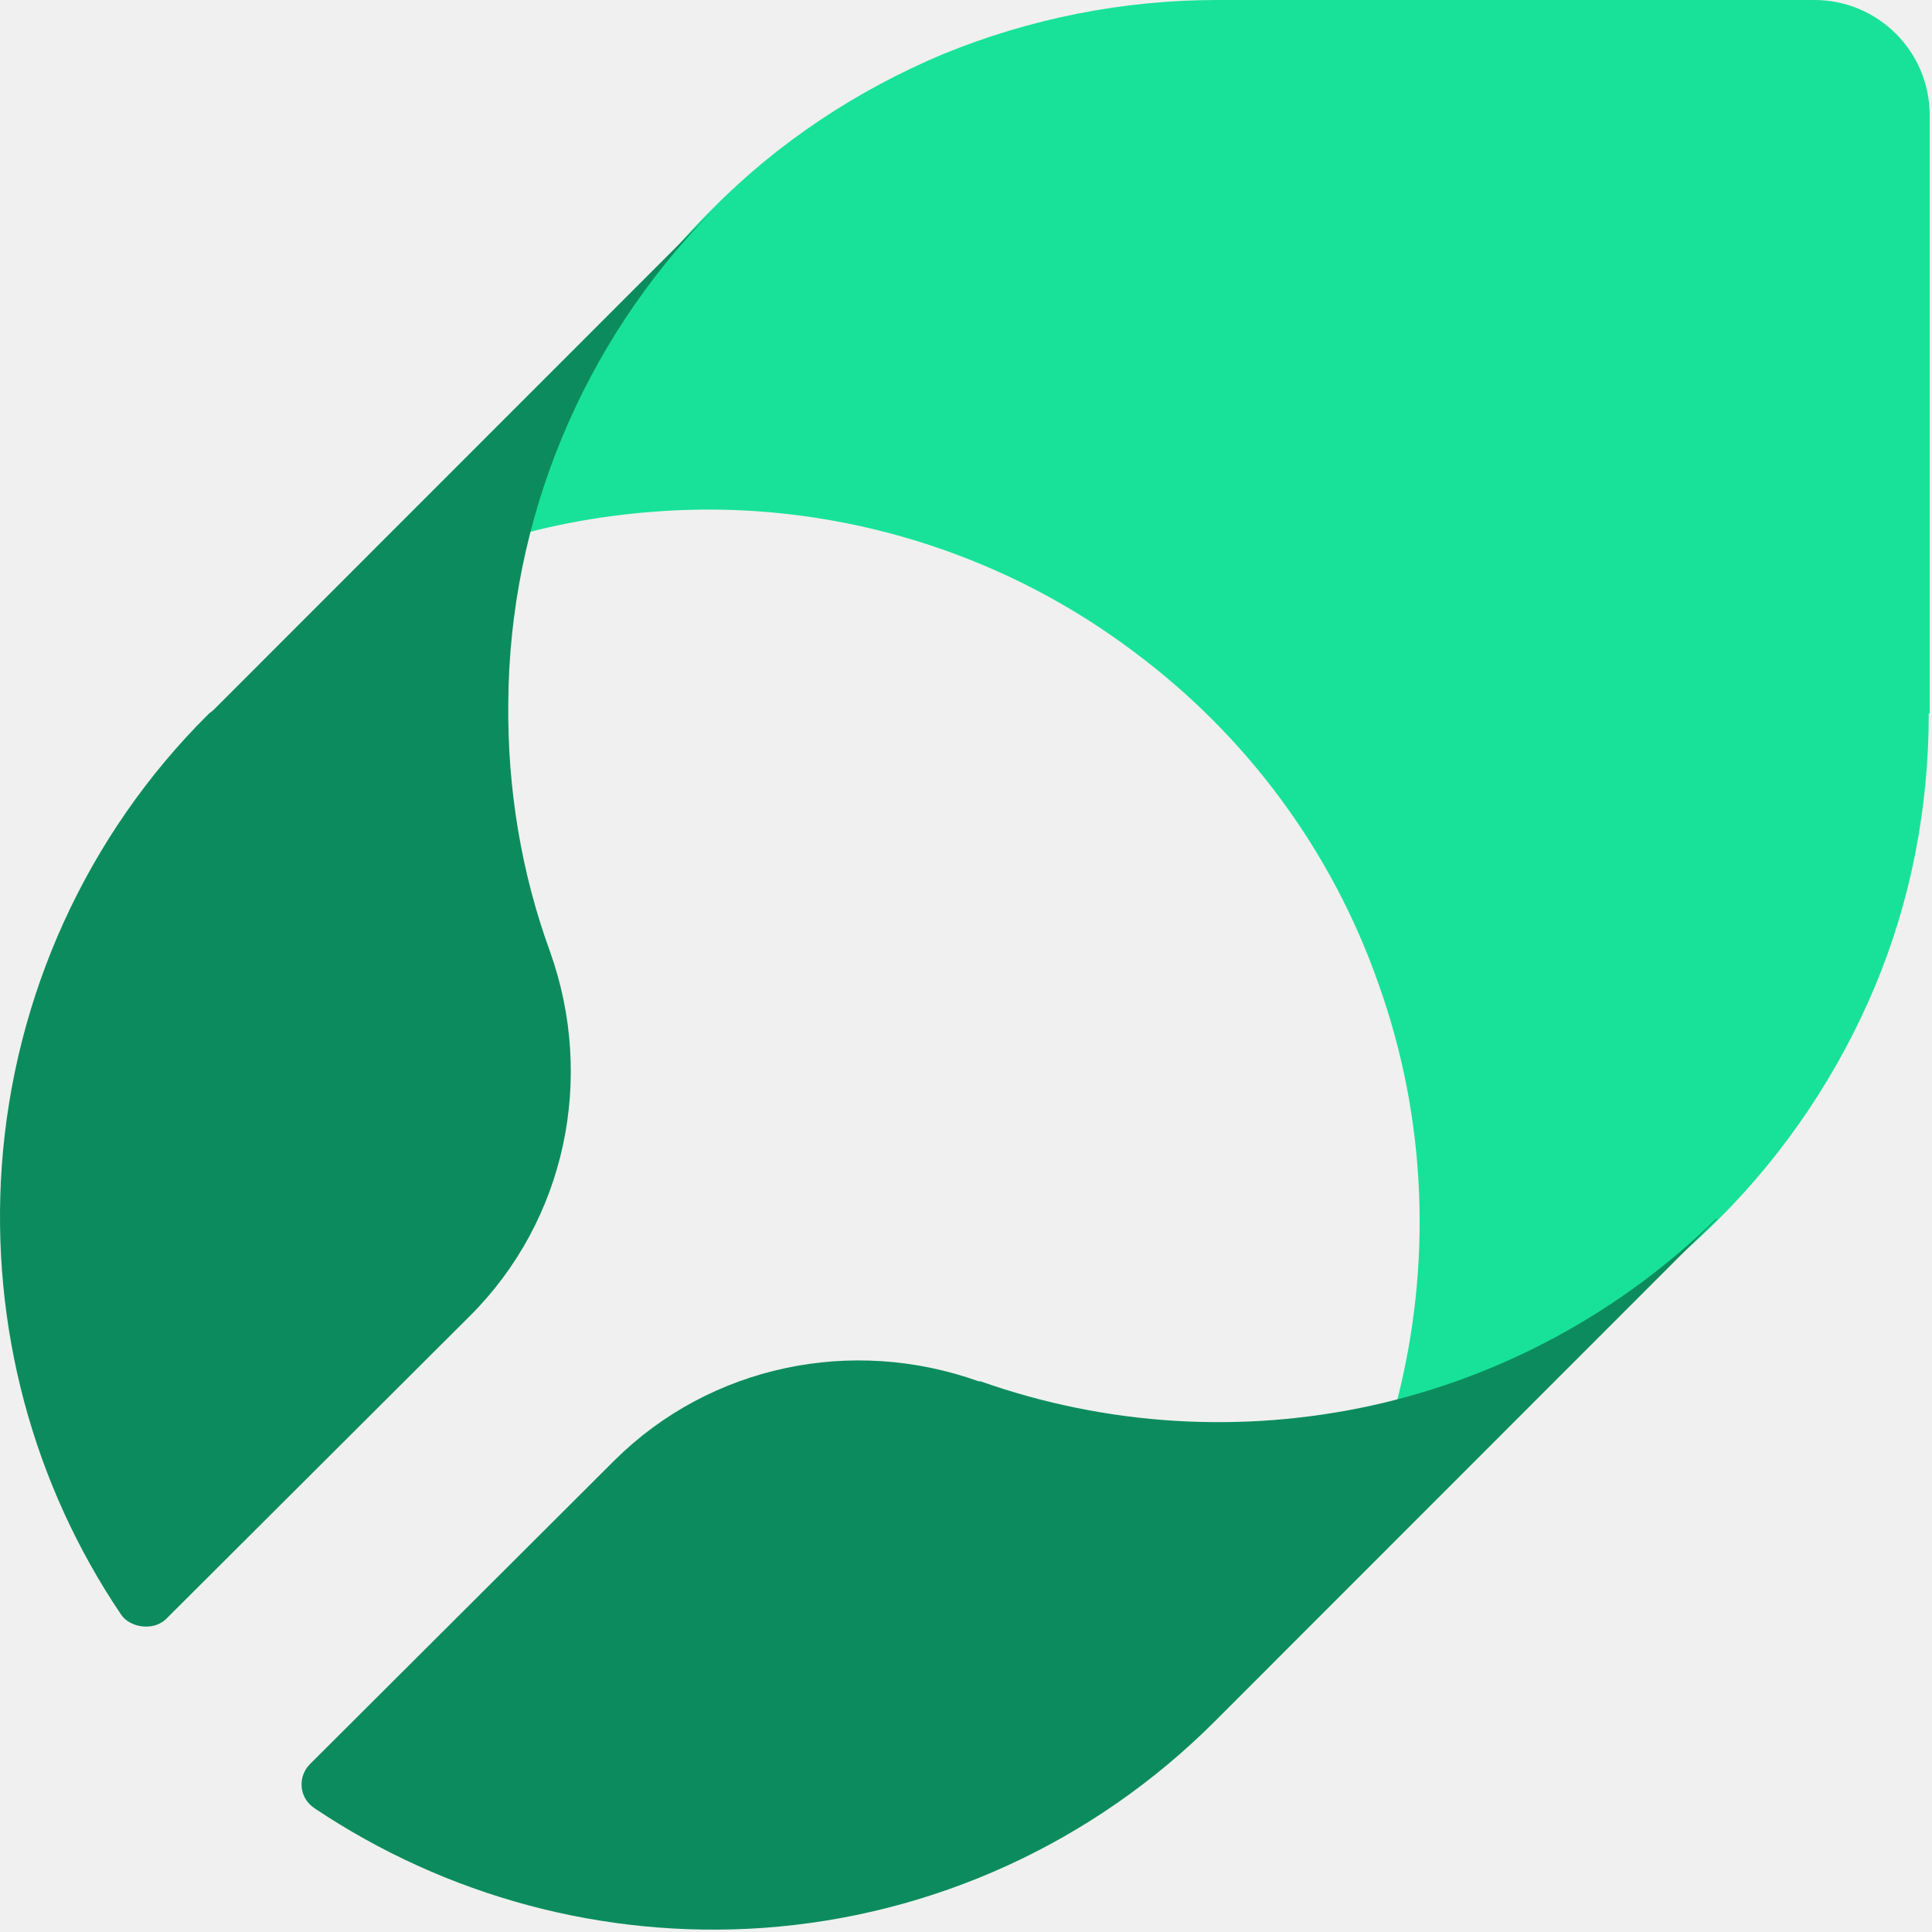
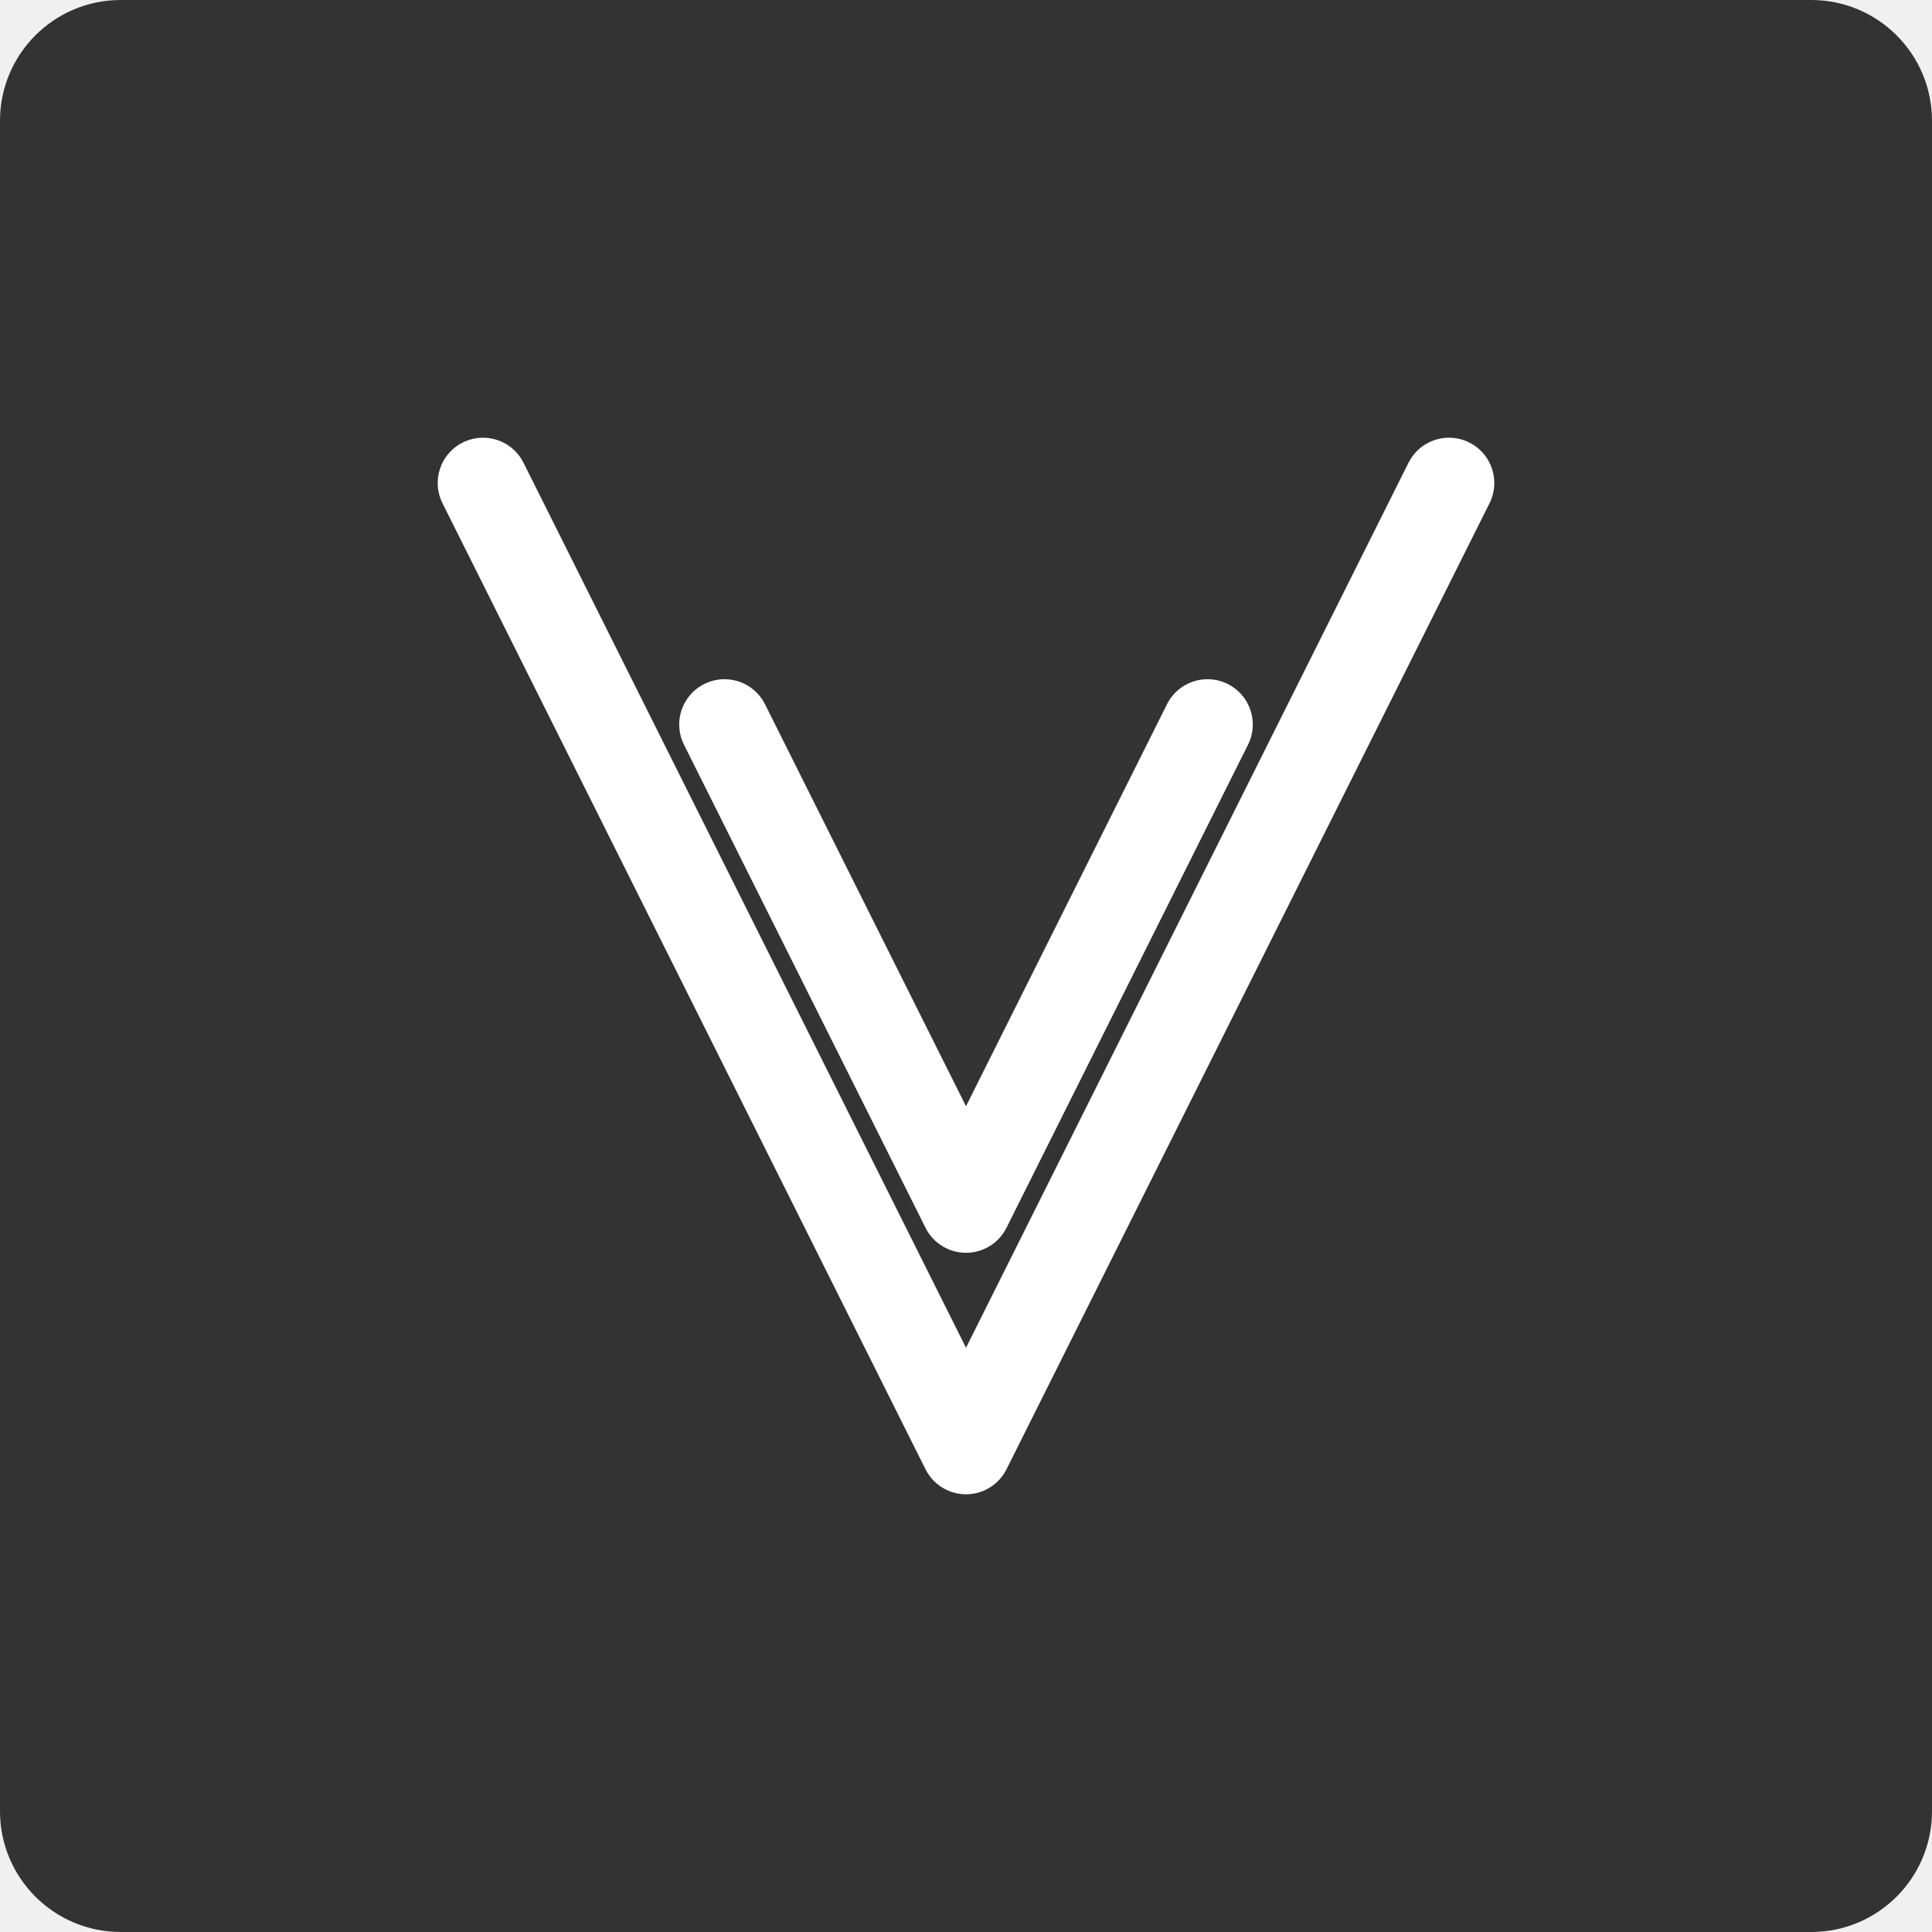
- <svg xmlns="http://www.w3.org/2000/svg" width="502" height="502" viewBox="0 0 502 502" fill="none">
-   <path d="M501.402 185.33V29.962C501.402 13.29 487.876 0 471.453 0H316.156C291.763 0 267.611 4.832 245.15 14.014C222.689 23.438 202.16 36.969 185.012 54.367L183.804 55.575C161.101 78.53 144.92 107.042 136.708 138.454C151.441 134.588 166.656 132.655 181.871 132.413C222.447 131.93 262.298 144.978 294.661 169.383C323.885 191.13 346.104 221.092 358.18 255.645C370.739 290.681 372.188 328.859 362.769 364.862C393.925 356.647 422.666 340.457 445.611 317.744L446.818 316.536C463.966 299.38 477.732 278.841 487.151 256.37C496.571 233.898 501.16 209.735 501.16 185.33H501.402Z" fill="#18E299" />
-   <path d="M132.071 182.706C132.312 135.044 151.32 89.307 184.764 55.125L55.557 184.391C55.076 184.873 54.594 185.113 54.113 185.595C22.593 216.888 3.586 258.774 0.458 303.066C-2.43 344.47 8.397 385.392 31.496 419.575C33.699 422.835 39.677 423.907 43.046 420.778L122.206 341.822C146.989 317.028 154.689 280.198 142.899 247.219C135.44 226.758 131.831 204.852 132.071 182.706Z" fill="#0C8C5E" />
-   <path d="M446.067 316.547C421.284 340.86 390.245 357.71 356.56 365.172C322.634 372.635 287.506 370.468 254.783 358.914C254.783 358.914 254.542 358.914 254.301 358.914C221.338 347.118 184.525 354.821 159.742 379.375L80.581 458.331C77.212 461.701 77.694 467.238 81.784 469.885C115.95 492.754 156.855 503.827 198.24 500.938C242.512 497.809 284.137 478.792 315.656 447.258L316.859 446.054L446.067 316.788V316.547Z" fill="#0C8C5E" />
+ <svg xmlns="http://www.w3.org/2000/svg" width="32" height="32" viewBox="0 0 32 32" fill="none">
+   <rect width="32" height="32" rx="2" fill="#333333" />
+   <path d="M8 8 L16 24 L24 8" stroke="white" stroke-width="1.5" stroke-linecap="round" stroke-linejoin="round" fill="none" />
+   <path d="M12 12 L16 20 L20 12" stroke="white" stroke-width="1.5" stroke-linecap="round" stroke-linejoin="round" fill="none" />
</svg>
